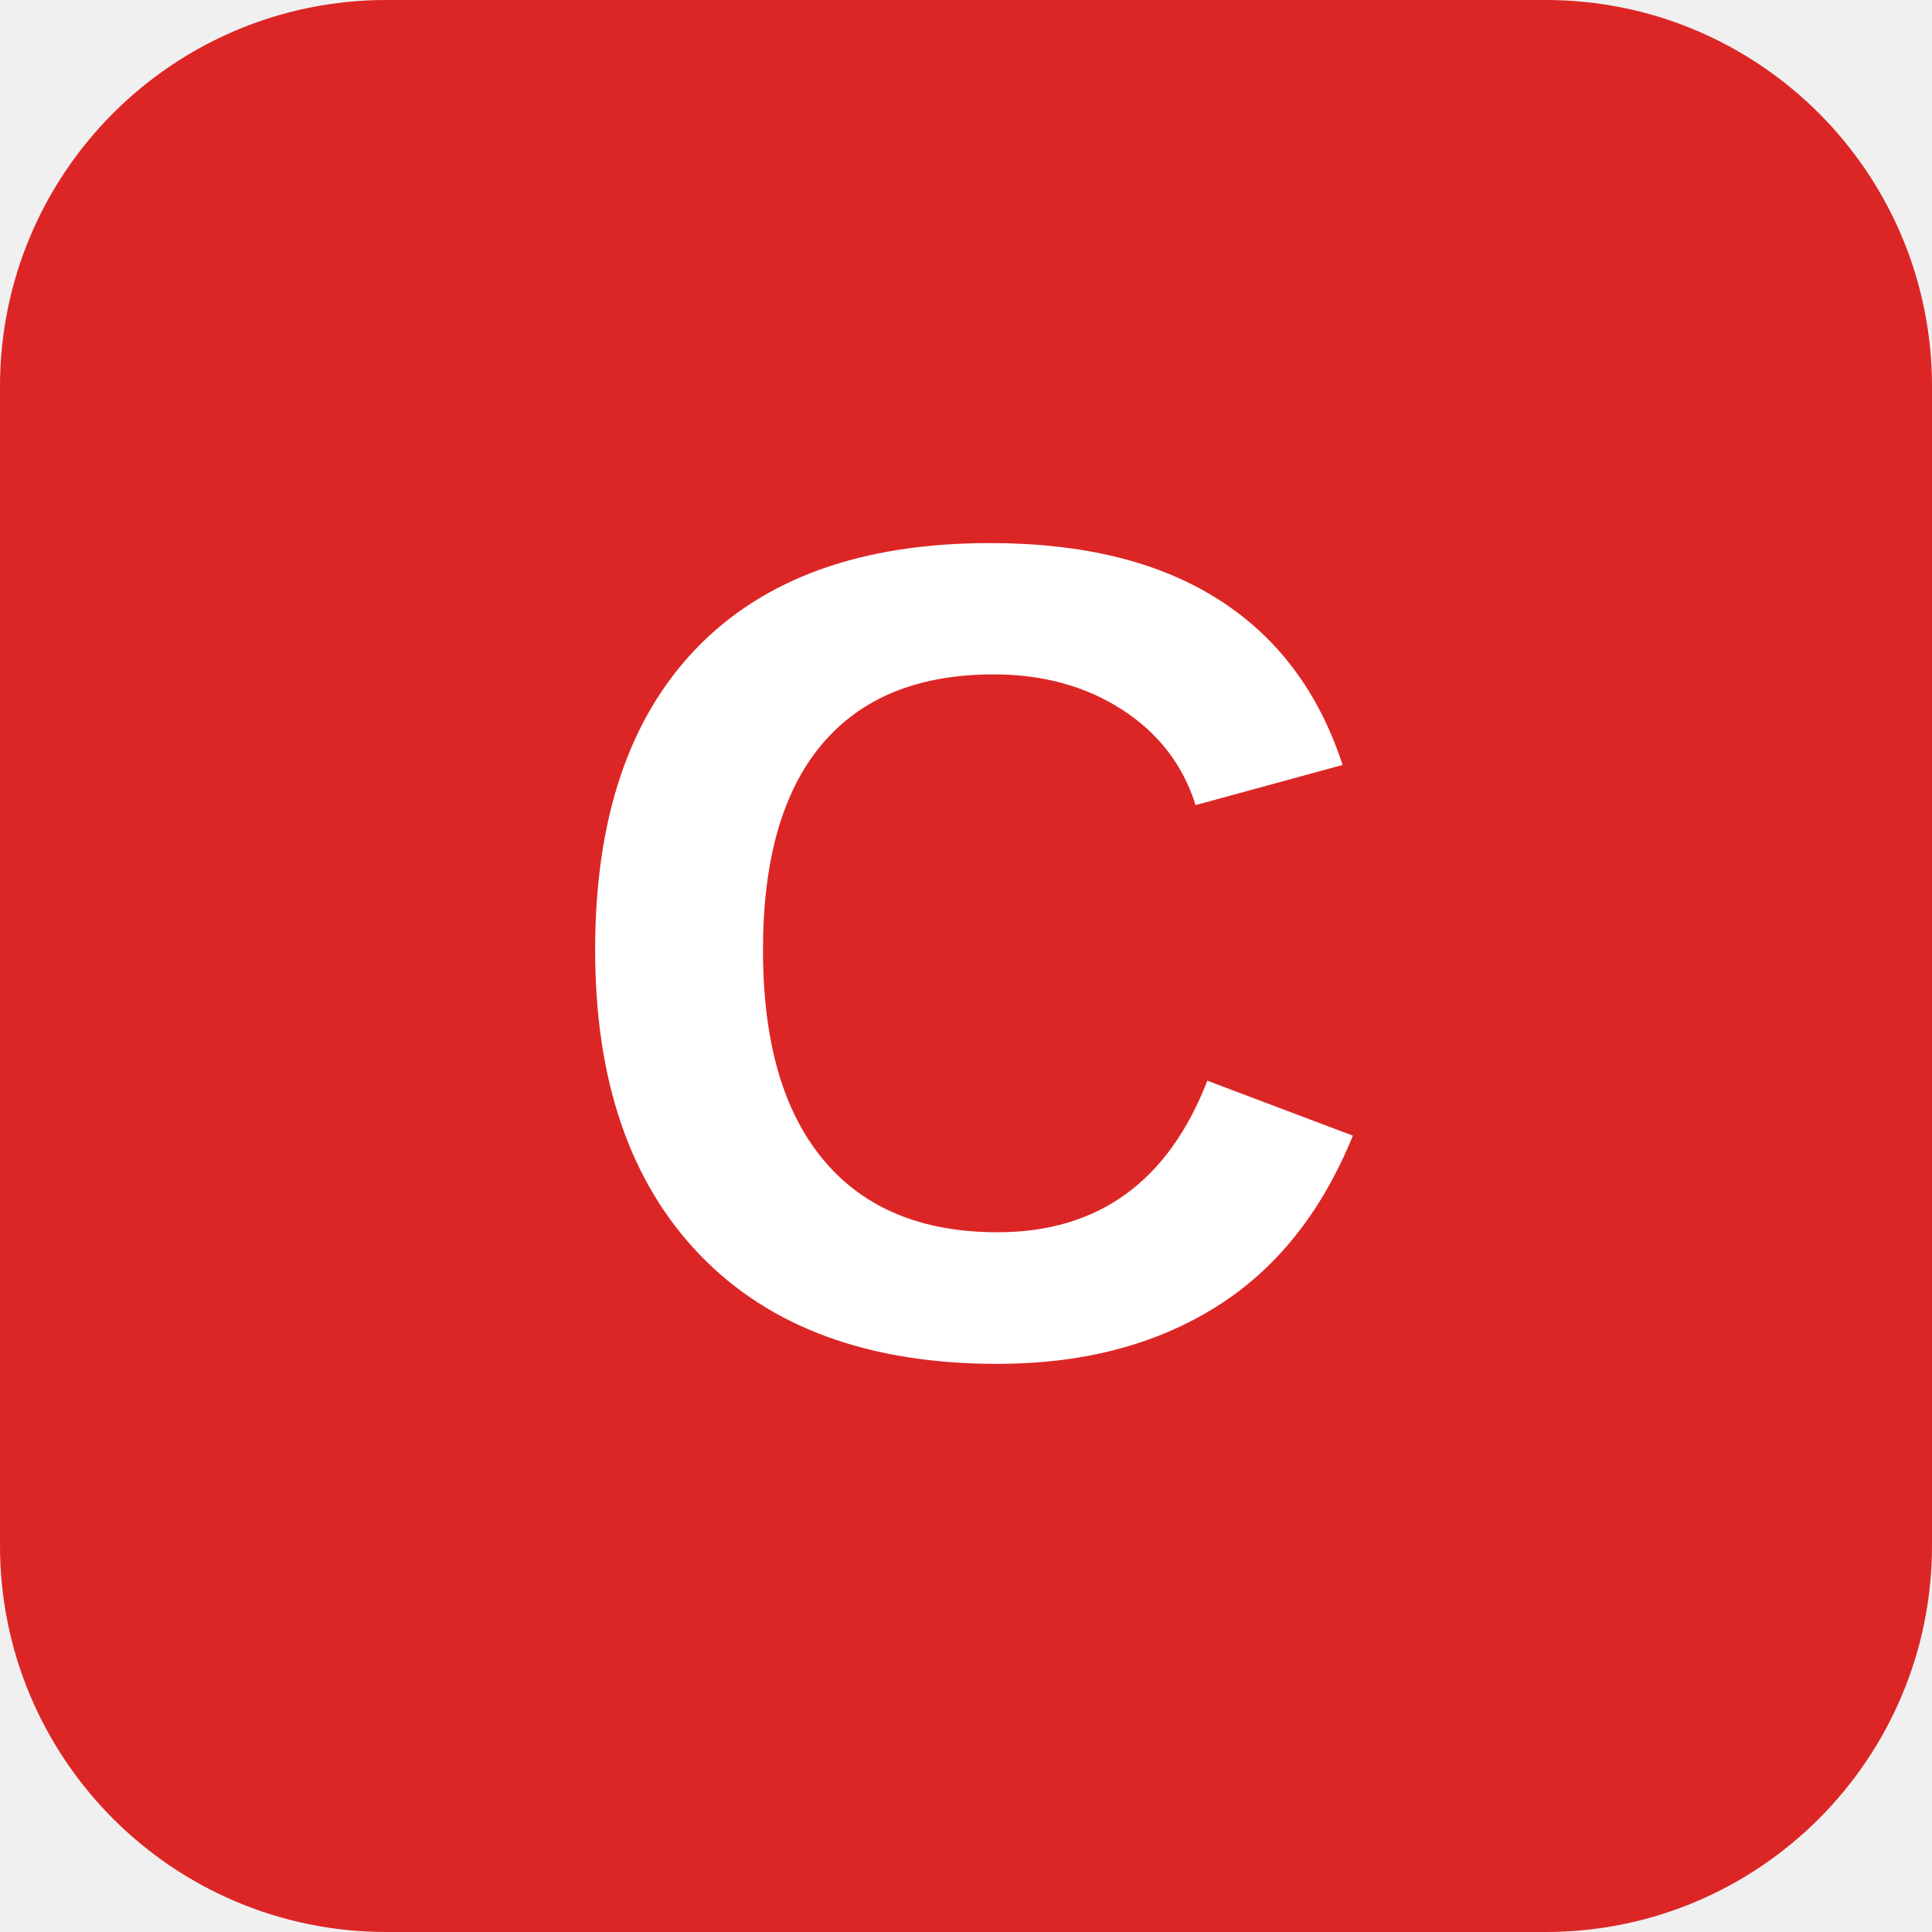
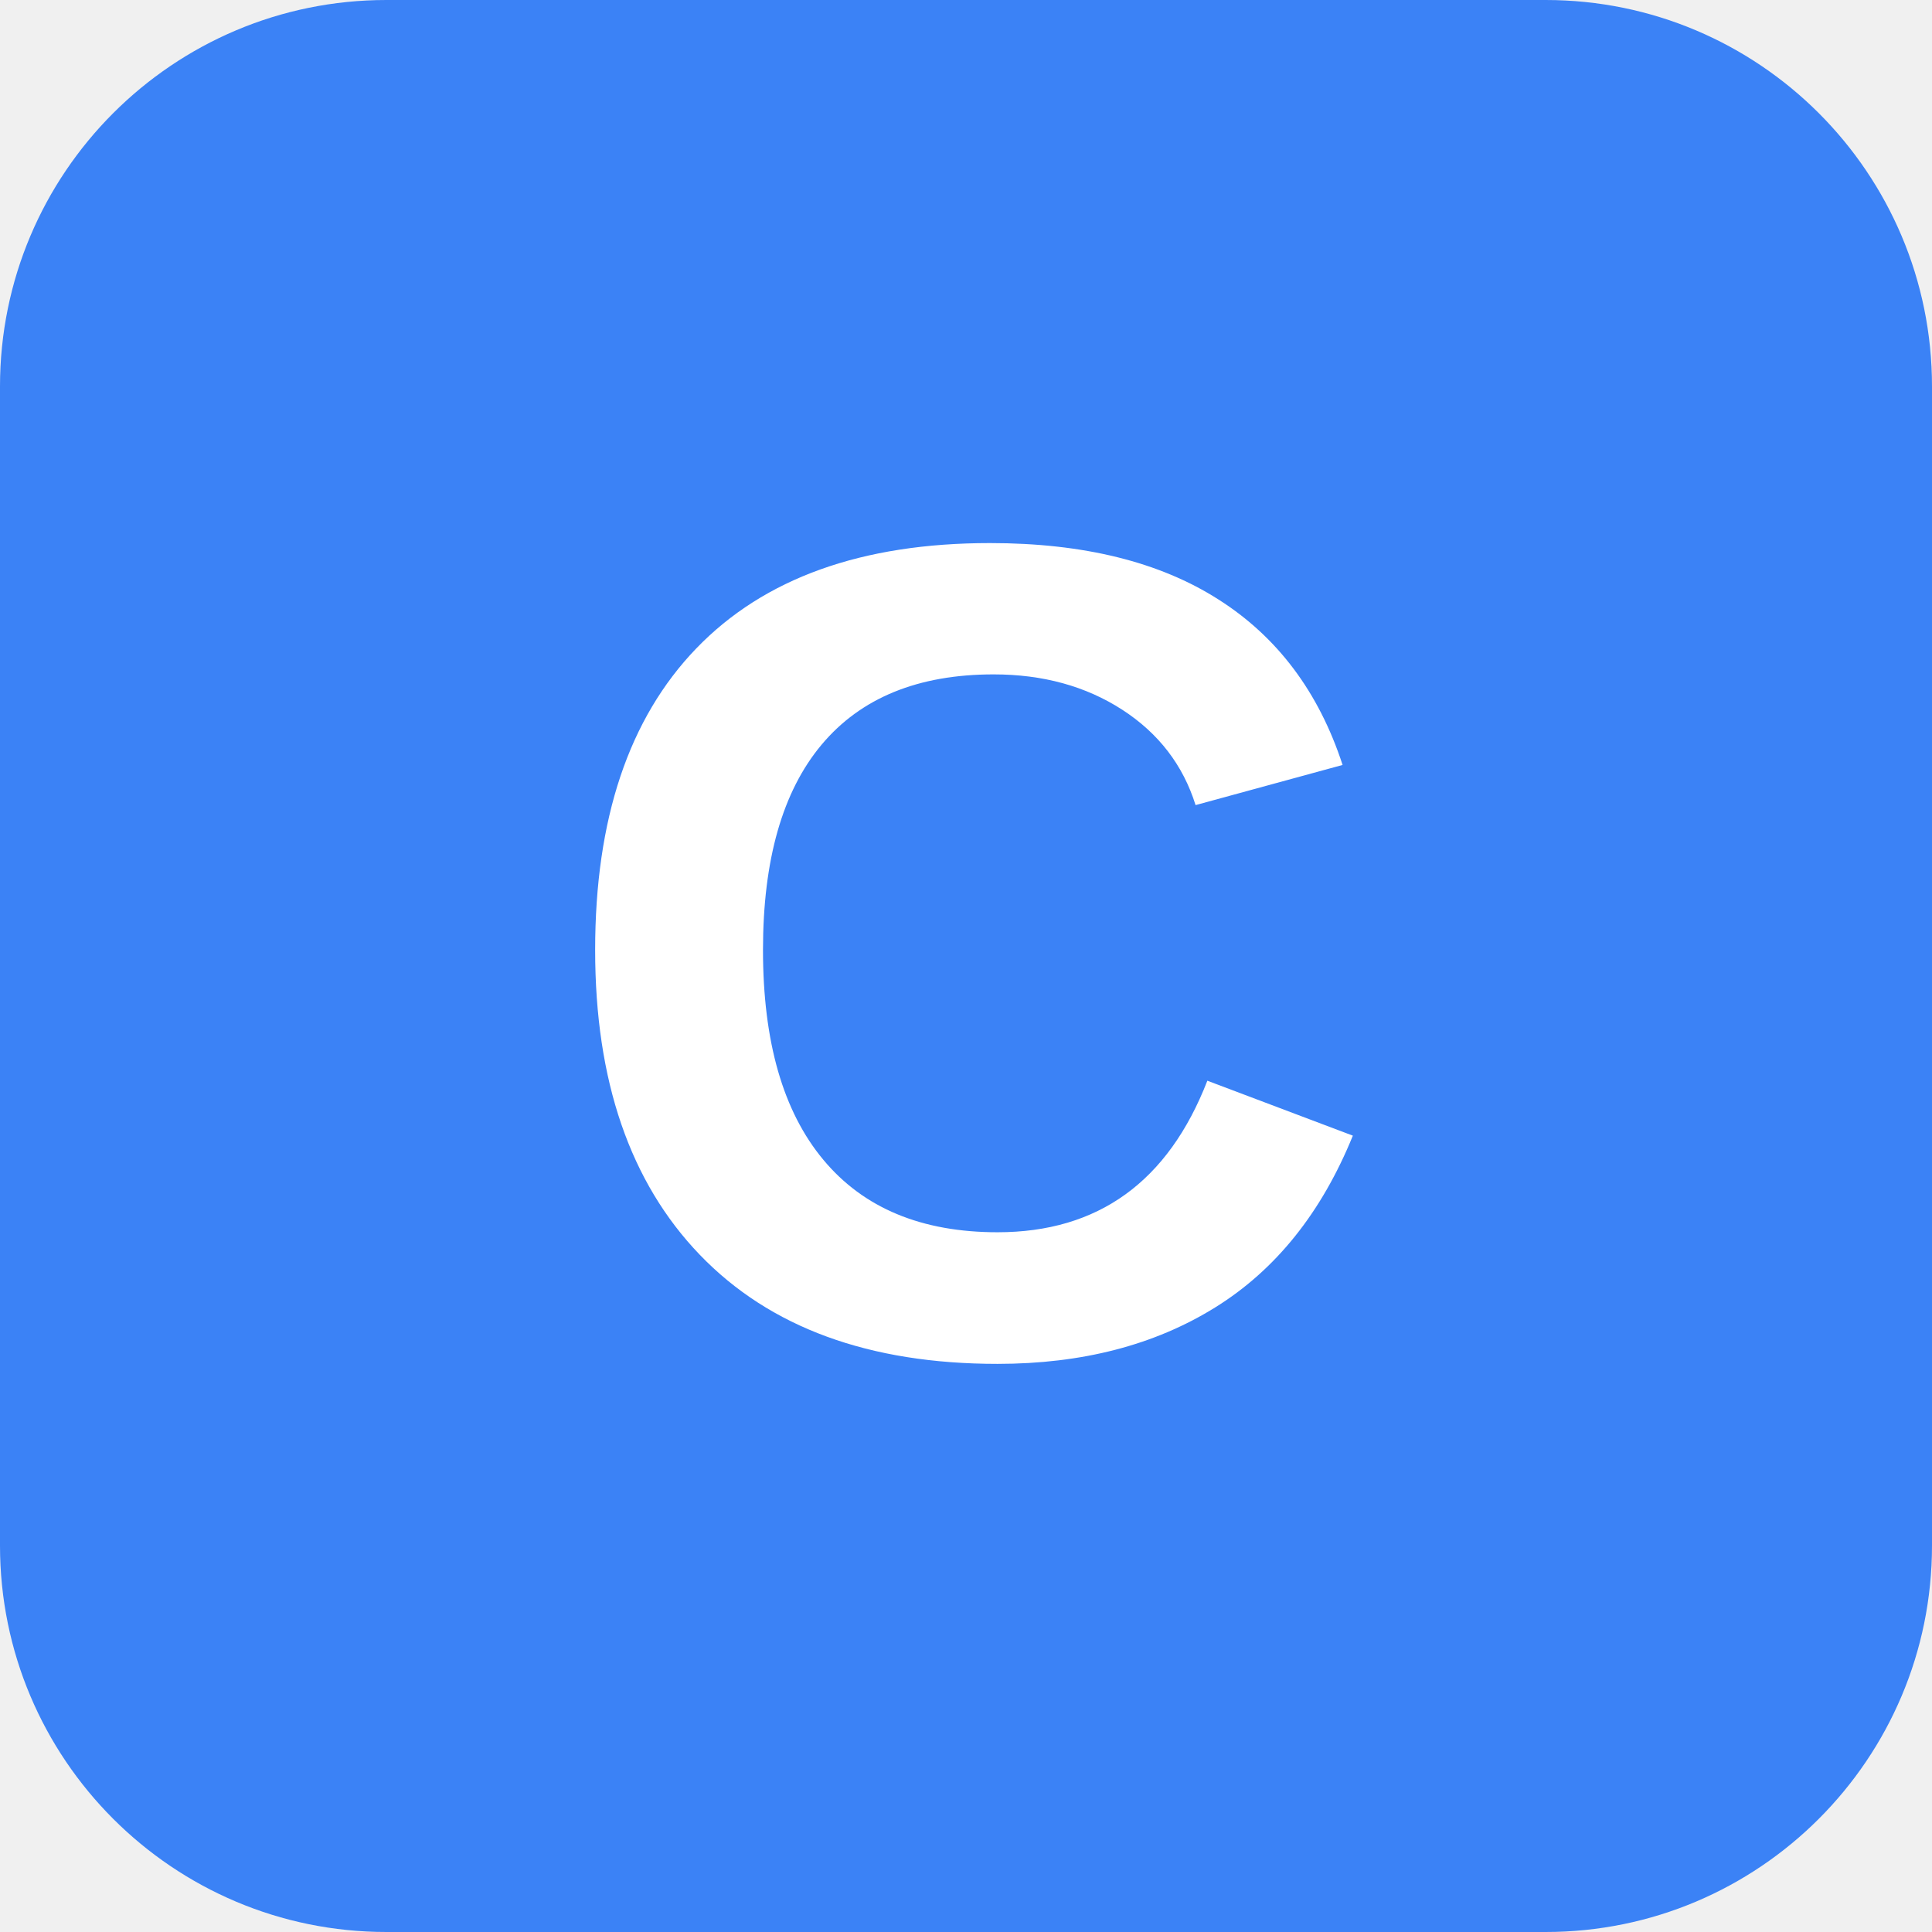
<svg xmlns="http://www.w3.org/2000/svg" viewBox="0 0 100 100">
-   <rect width="100" height="100" fill="#dc2626" rx="20" />
+   <rect width="100" height="100" fill="#3b82f6" rx="20" />
  <text x="50" y="70" font-family="Arial, sans-serif" font-size="60" font-weight="bold" fill="white" text-anchor="middle">С</text>
</svg>
